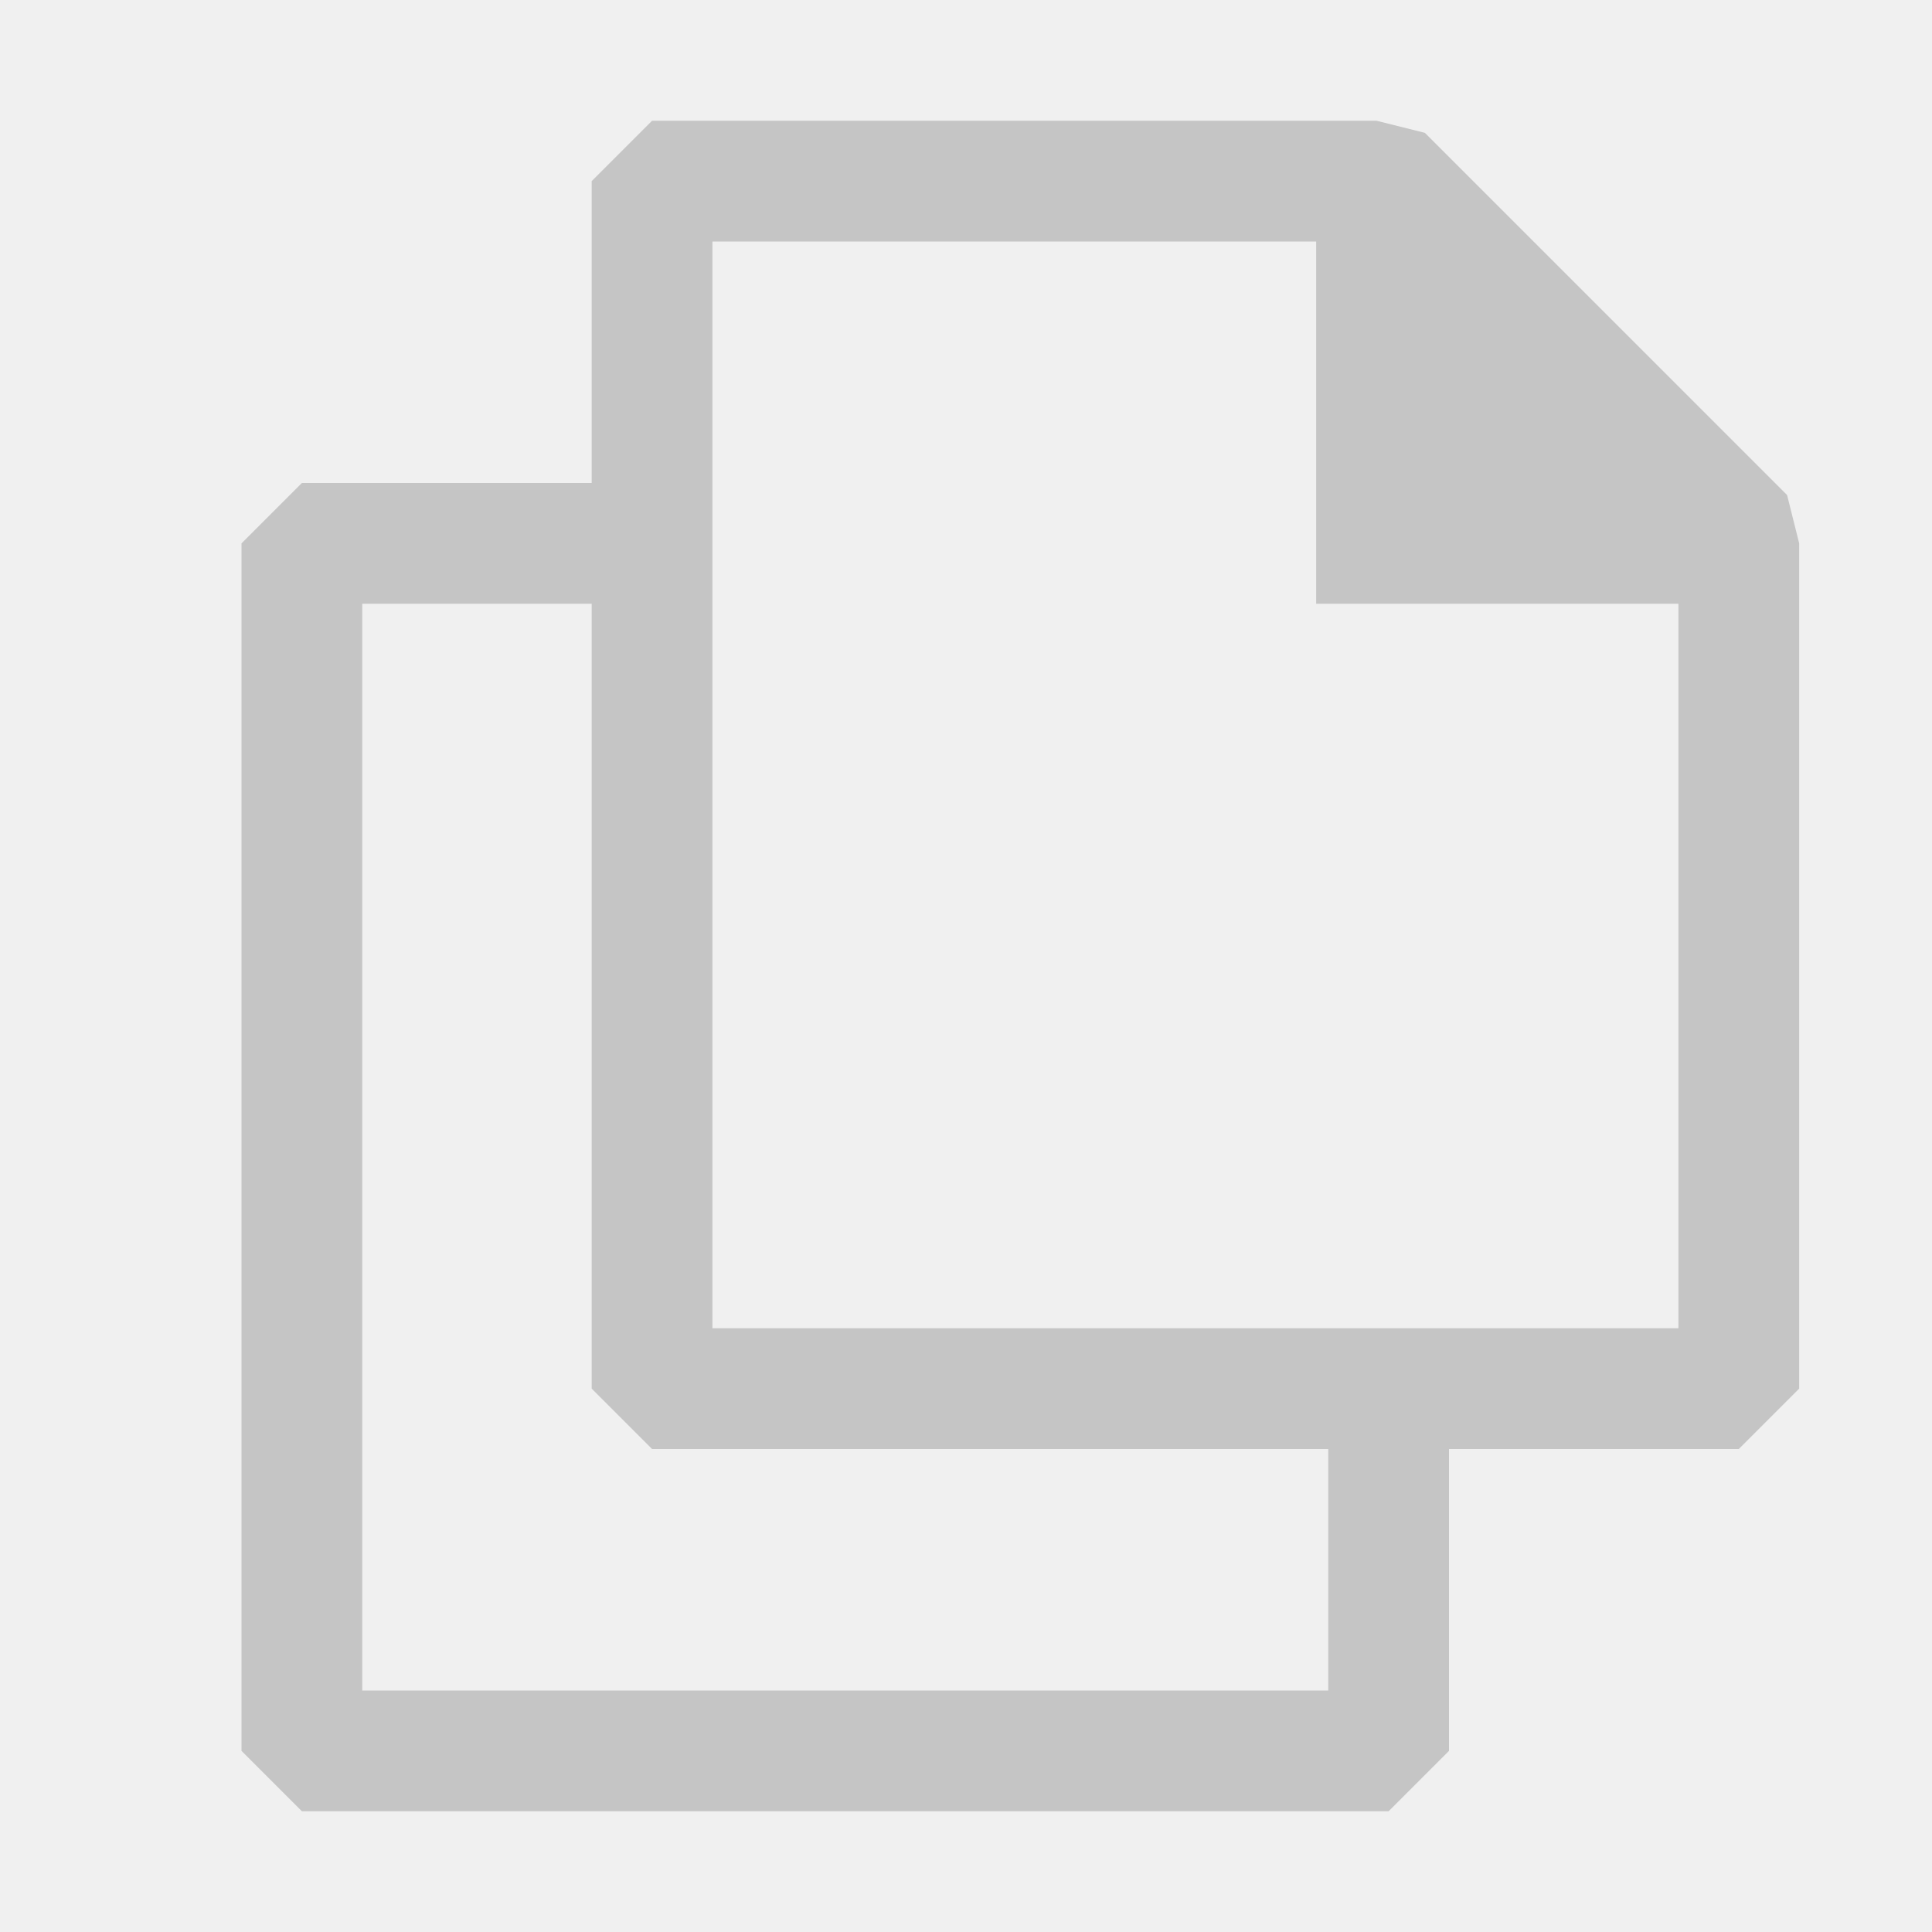
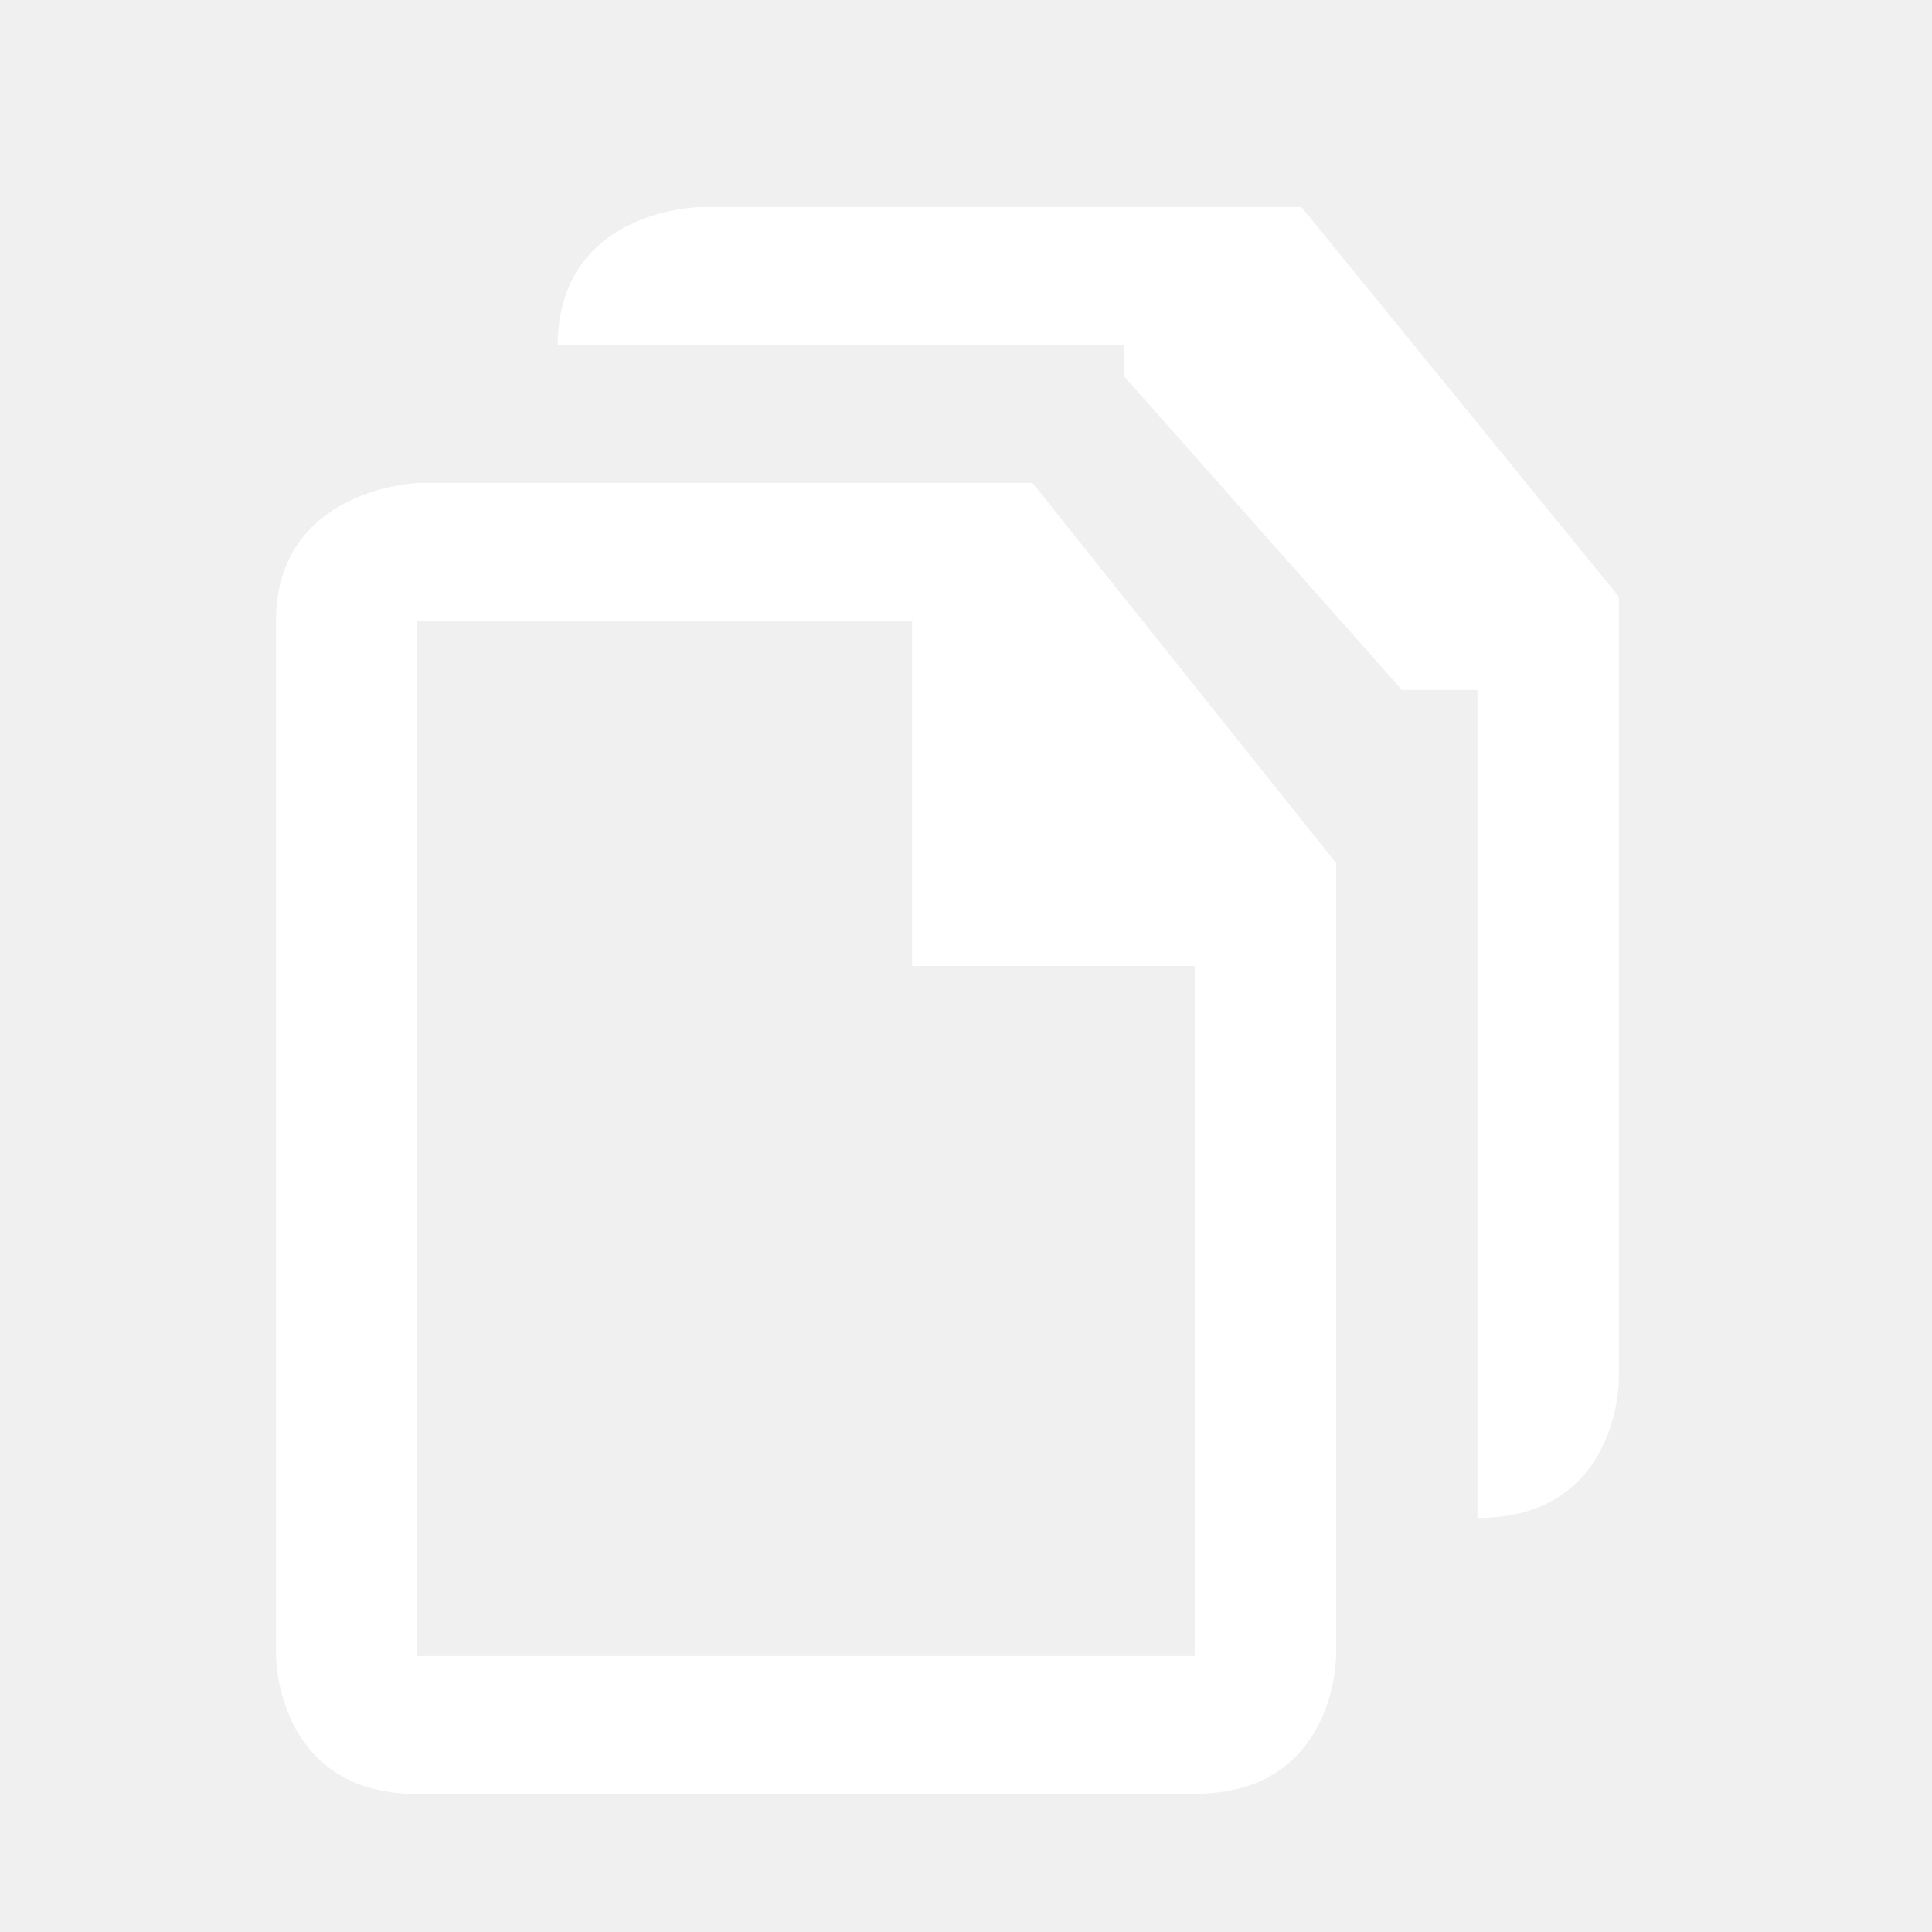
<svg xmlns="http://www.w3.org/2000/svg" width="28" height="28" viewBox="0 0 28 28" fill="none">
-   <path d="M25.9 7.175L20.65 1.925L19.95 1.75H9.45L8.575 2.625V7H4.375L3.5 7.875V25.375L4.375 26.25H20.125L21 25.375V21H25.2L26.075 20.125V7.875L25.9 7.175ZM19.25 24.5H5.25V8.75H8.575V20.125L9.45 21H19.25V24.5ZM20.125 19.25H10.325V7.875V3.5H19.075V8.75H24.325V19.25H20.125Z" fill="#C5C5C5" />
+   <path d="M14.965 7H6.049C6.049 7 4 7.078 4 9V24C4 24 4 26 6.049 26L17.316 25.996C19.364 26 19.364 24 19.364 24V12.509L14.965 7ZM13.219 9V14H17.316V24H6.049V9H13.219ZM18.861 3H10.162C10.162 3 8.097 3.016 8.082 5H16.291V5.454L20.318 10H21.413V22C23.462 22 23.462 20.005 23.462 20.005V8.648L18.861 3Z" fill="white" />
</svg>
